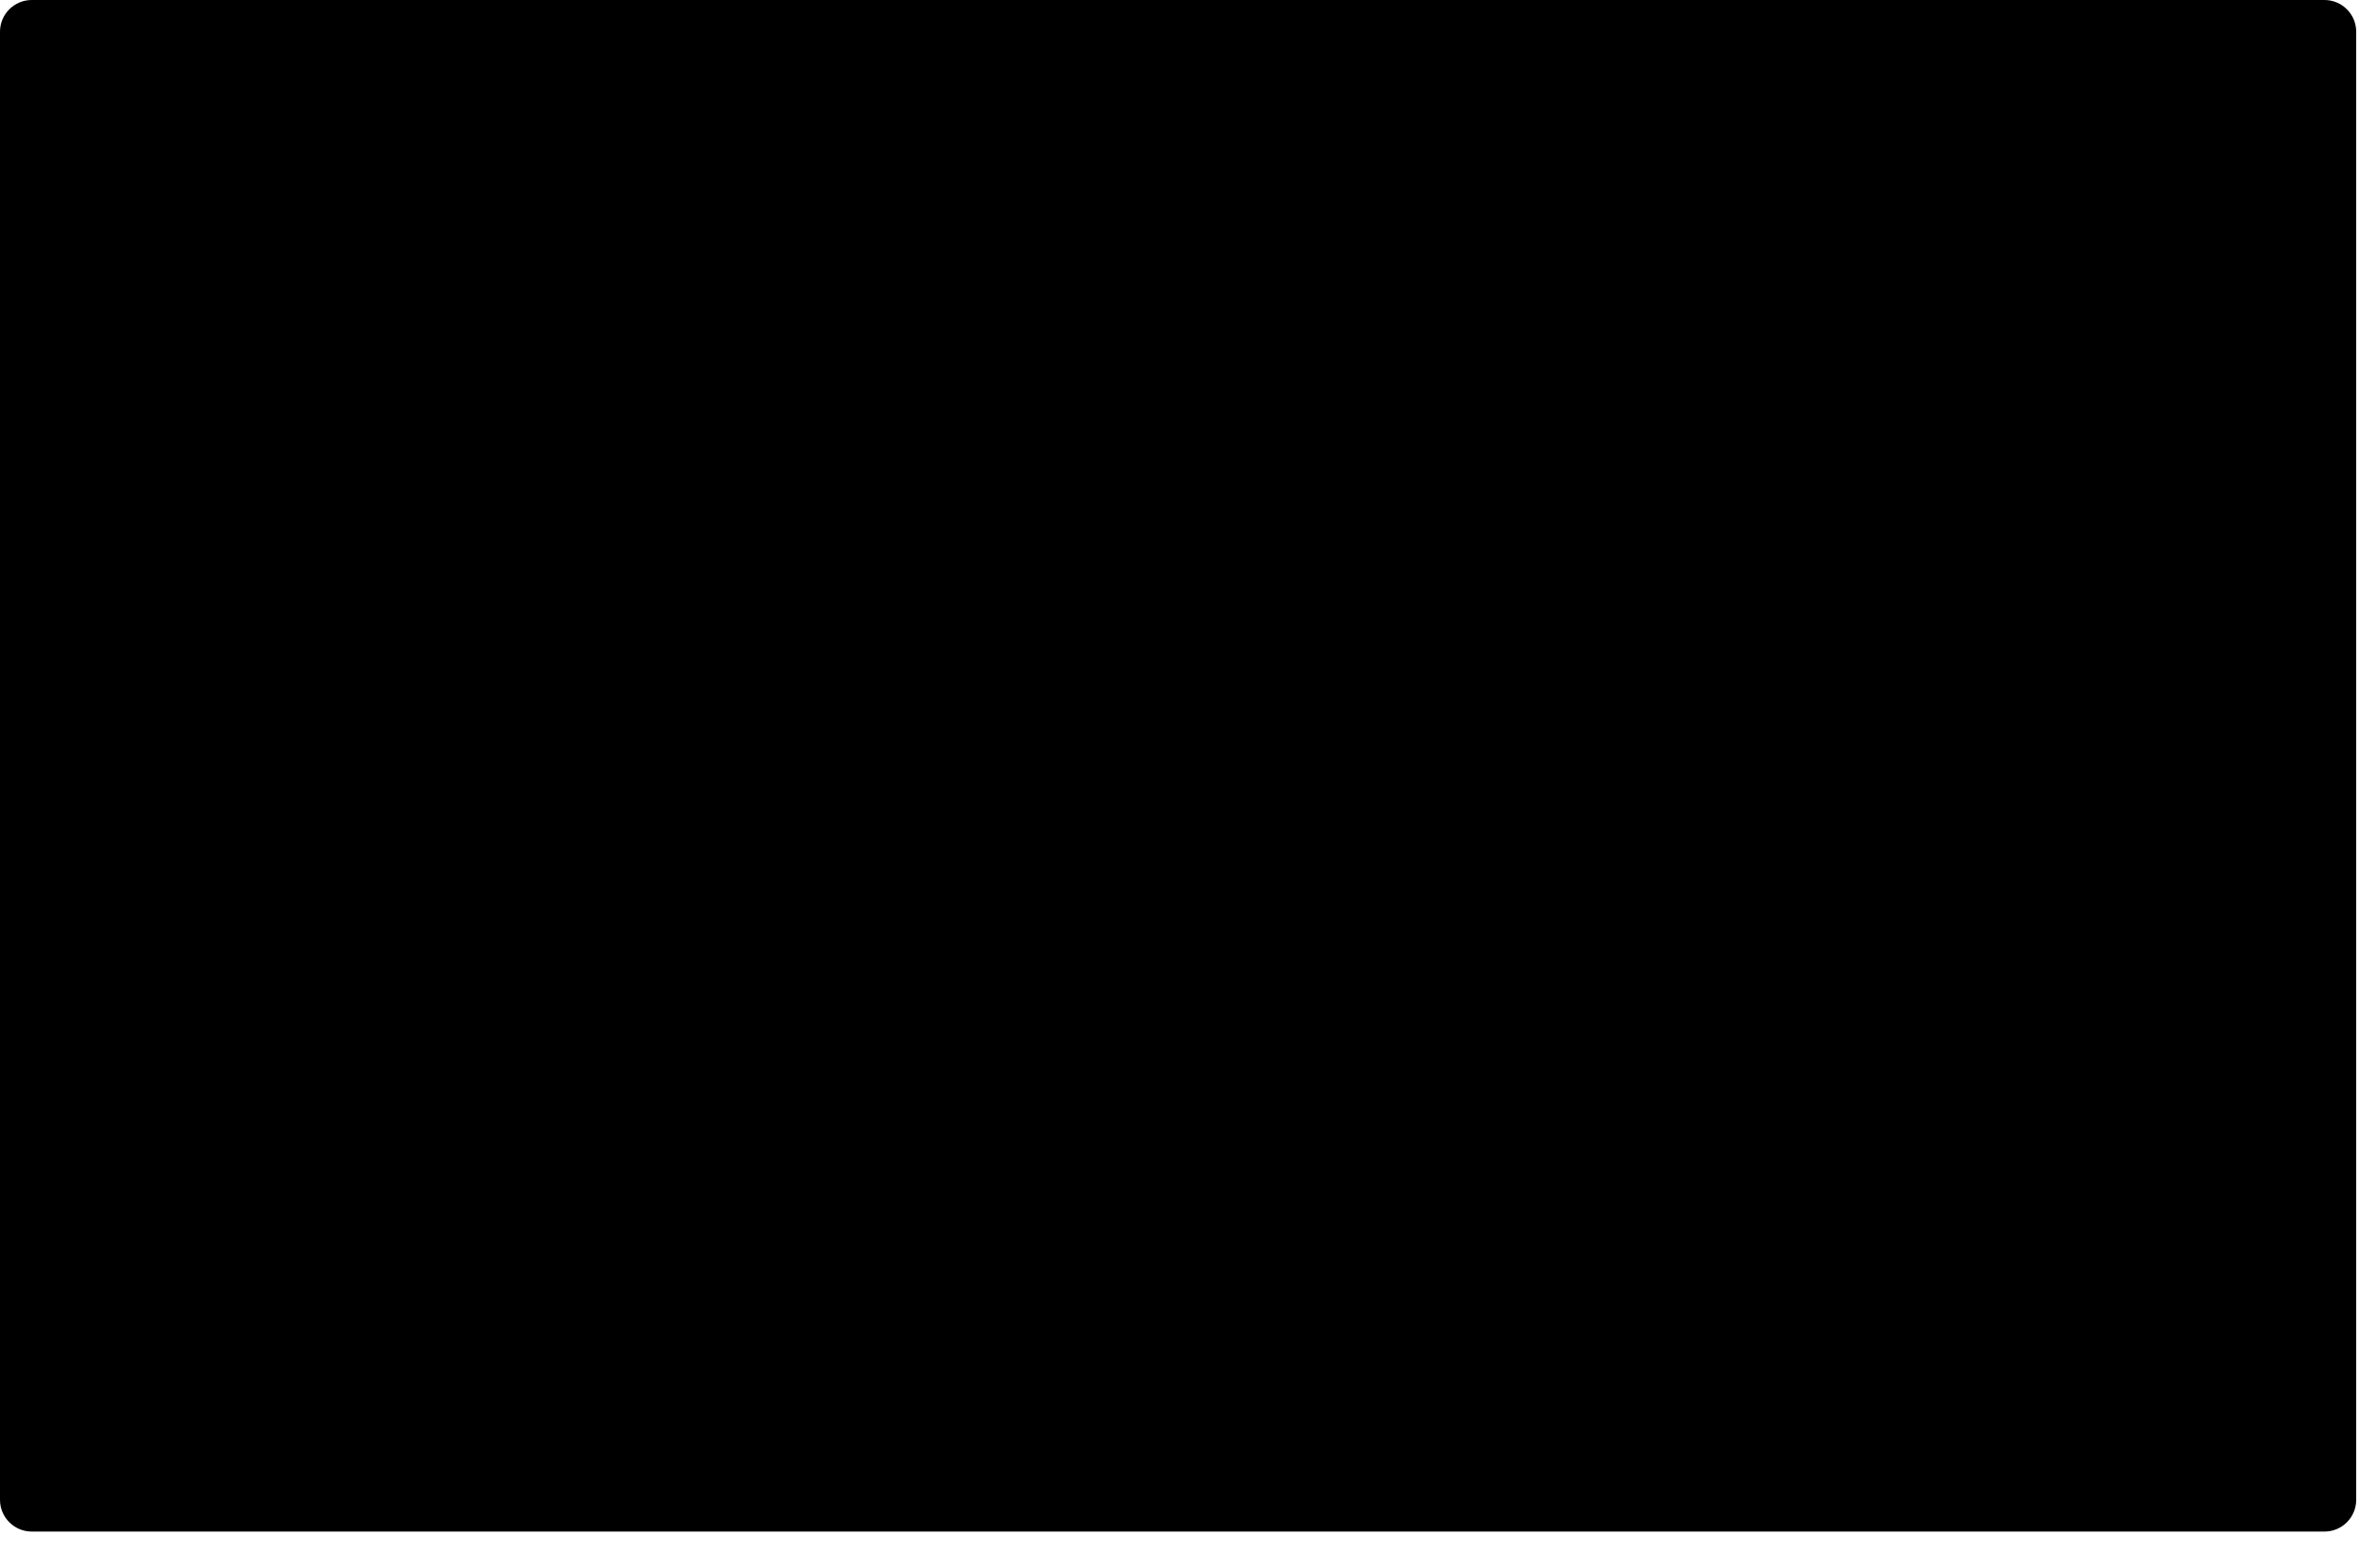
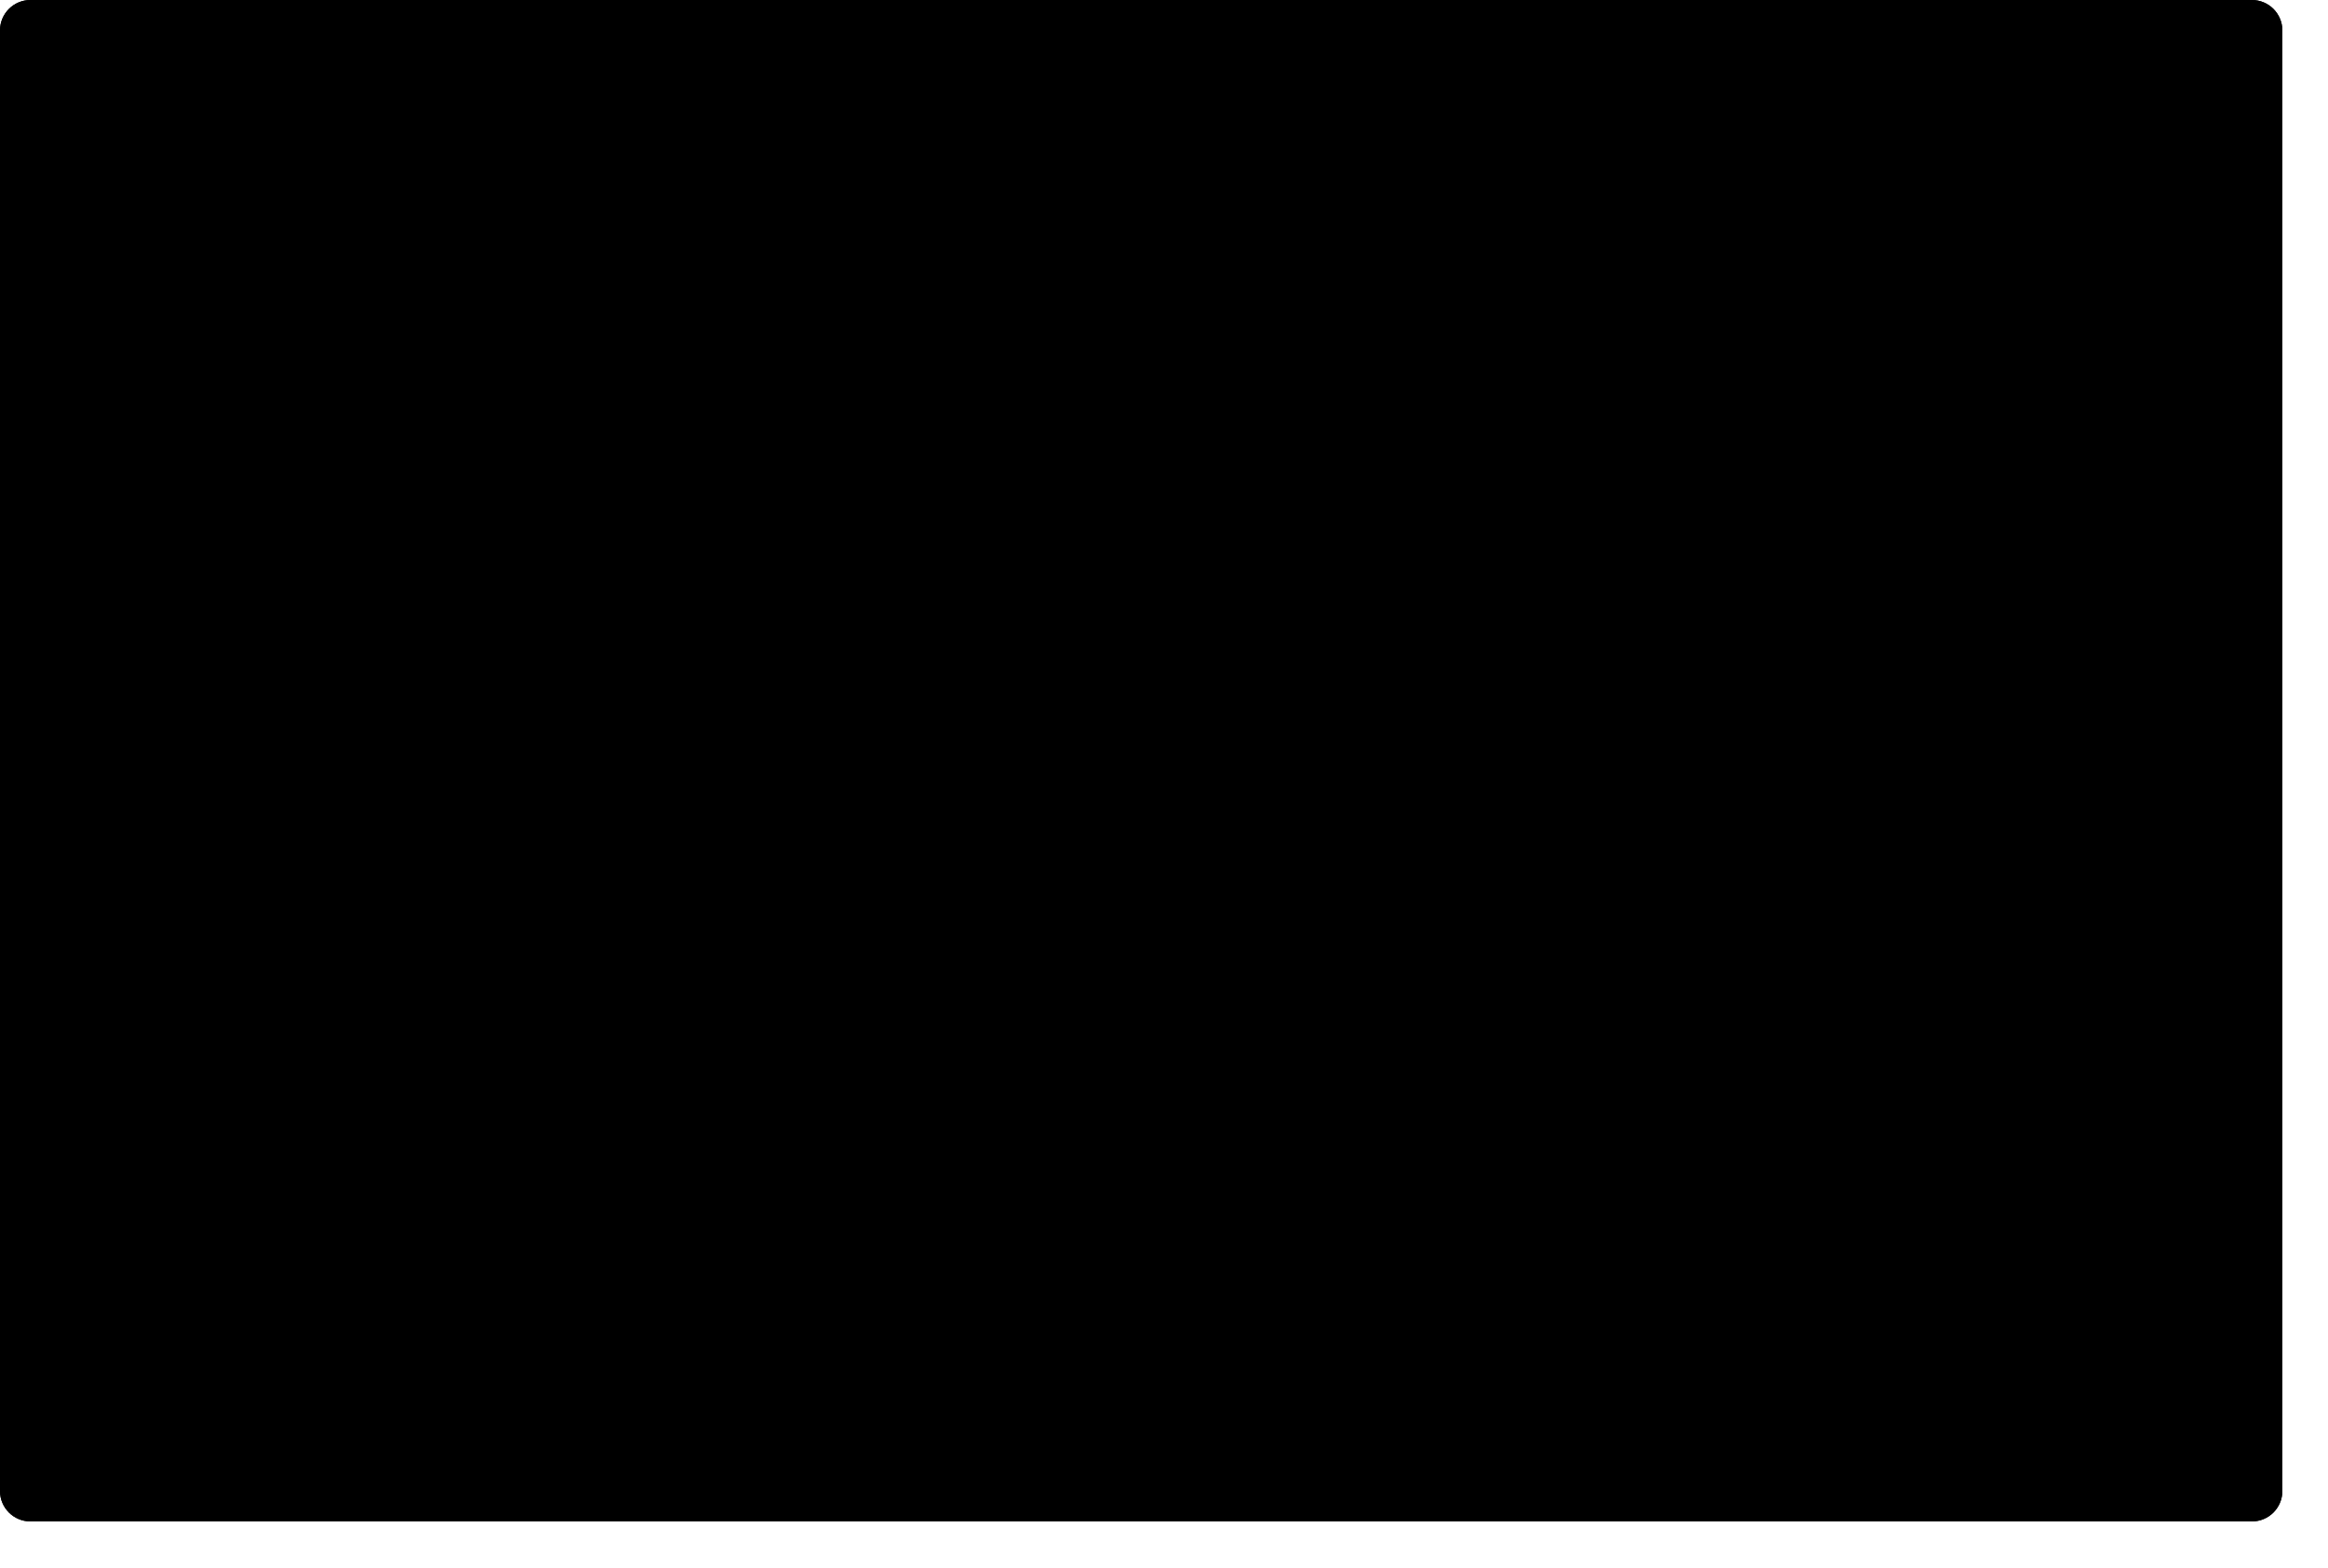
- <svg xmlns="http://www.w3.org/2000/svg" xmlns:ns1="http://kiegroup.org/2017/stunner" id="subcase" version="1.1" x="0px" y="0px" width="150px" height="98px" viewBox="0 0 150 98" style="enable-background:new 0 0 150 98;" xml:space="preserve">
-   <rect class="stage_child" x="0" y="0" width="148.5" height="96.5" rx="2" />
-   <g class="task_group_user" ns1:transform="non-scalable" transform="translate(10,10) scale(0.05,0.05)">
-     <path class="icon" d="M416.6,220.6c-6.8-13.1-22.2-20.6-42.5-20.6H360v-40c0-22.1-17.9-40-40-40H160c0-22.1-17.9-40-40-40H40     C17.9,80,0,97.9,0,120v60v120c0,22.1,17.9,40,40,40h27.3H120h140.3h42.8c28.6,0,60.4-14.4,73.9-33.4l35.5-50     C420.8,244.9,422.3,231.8,416.6,220.6z M344.4,283.4c-4.8,6.8-23.3,16.6-41.3,16.6H70.9h-3.6H40V180v-60h80v40h200v40H157.9     c-28.6,0-60.4,14.4-73.9,33.4c-6.4,9-4.3,21.5,4.7,27.9s21.5,4.3,27.9-4.7c4.8-6.8,23.3-16.6,41.3-16.6h216.2c0.4,0,0.8,0,1.1,0     L344.4,283.4z" />
+ <svg xmlns="http://www.w3.org/2000/svg" xmlns:ns1="http://kiegroup.org/2017/stunner" id="subcase" version="1.1" x="0px" y="0px" width="153px" height="103px" viewBox="0 0 153 103">
+   <rect id="subcase-background" class="subcase_background" x="0" y="0" width="150px" height="100px" rx="2" ry="2" />
+   <rect id="subcase-border" class="subcase_border" ns1:shape-state="stroke" x="0" y="0" width="150px" height="100px" rx="2" ry="2" />
+   <g class="subcase_group" ns1:transform="non-scalable" transform="translate(10,10) scale(0.05,0.05)">
+     <path class="subcase_group_icon" d="M416.6,220.6c-6.8-13.1-22.2-20.6-42.5-20.6H360v-40c0-22.1-17.9-40-40-40H160c0-22.1-17.9-40-40-40H40     C17.9,80,0,97.9,0,120v60v120c0,22.1,17.9,40,40,40h27.3H120h140.3h42.8c28.6,0,60.4-14.4,73.9-33.4l35.5-50     C420.8,244.9,422.3,231.8,416.6,220.6z M344.4,283.4c-4.8,6.8-23.3,16.6-41.3,16.6H70.9h-3.6H40V180v-60h80v40h200v40H157.9     c-28.6,0-60.4,14.4-73.9,33.4c-6.4,9-4.3,21.5,4.7,27.9s21.5,4.3,27.9-4.7c4.8-6.8,23.3-16.6,41.3-16.6h216.2c0.4,0,0.8,0,1.1,0     L344.4,283.4z" />
  </g>
+   <defs>
+     <filter id="selectShadow" height="300%" width="300%" x="-75%" y="-75%">
+       <feMorphology operator="dilate" radius="0" in="SourceAlpha" result="thicken" />
+       <feDropShadow dx="0" dy="2" stdDeviation="2" flood-color="#000000" flood-opacity=".6" result="droppedShadow" />
+       <feMerge>
+         <feMergeNode in="droppedShadow" />
+         <feMergeNode in="SourceGraphic" />
+       </feMerge>
+     </filter>
+   </defs>
</svg>
